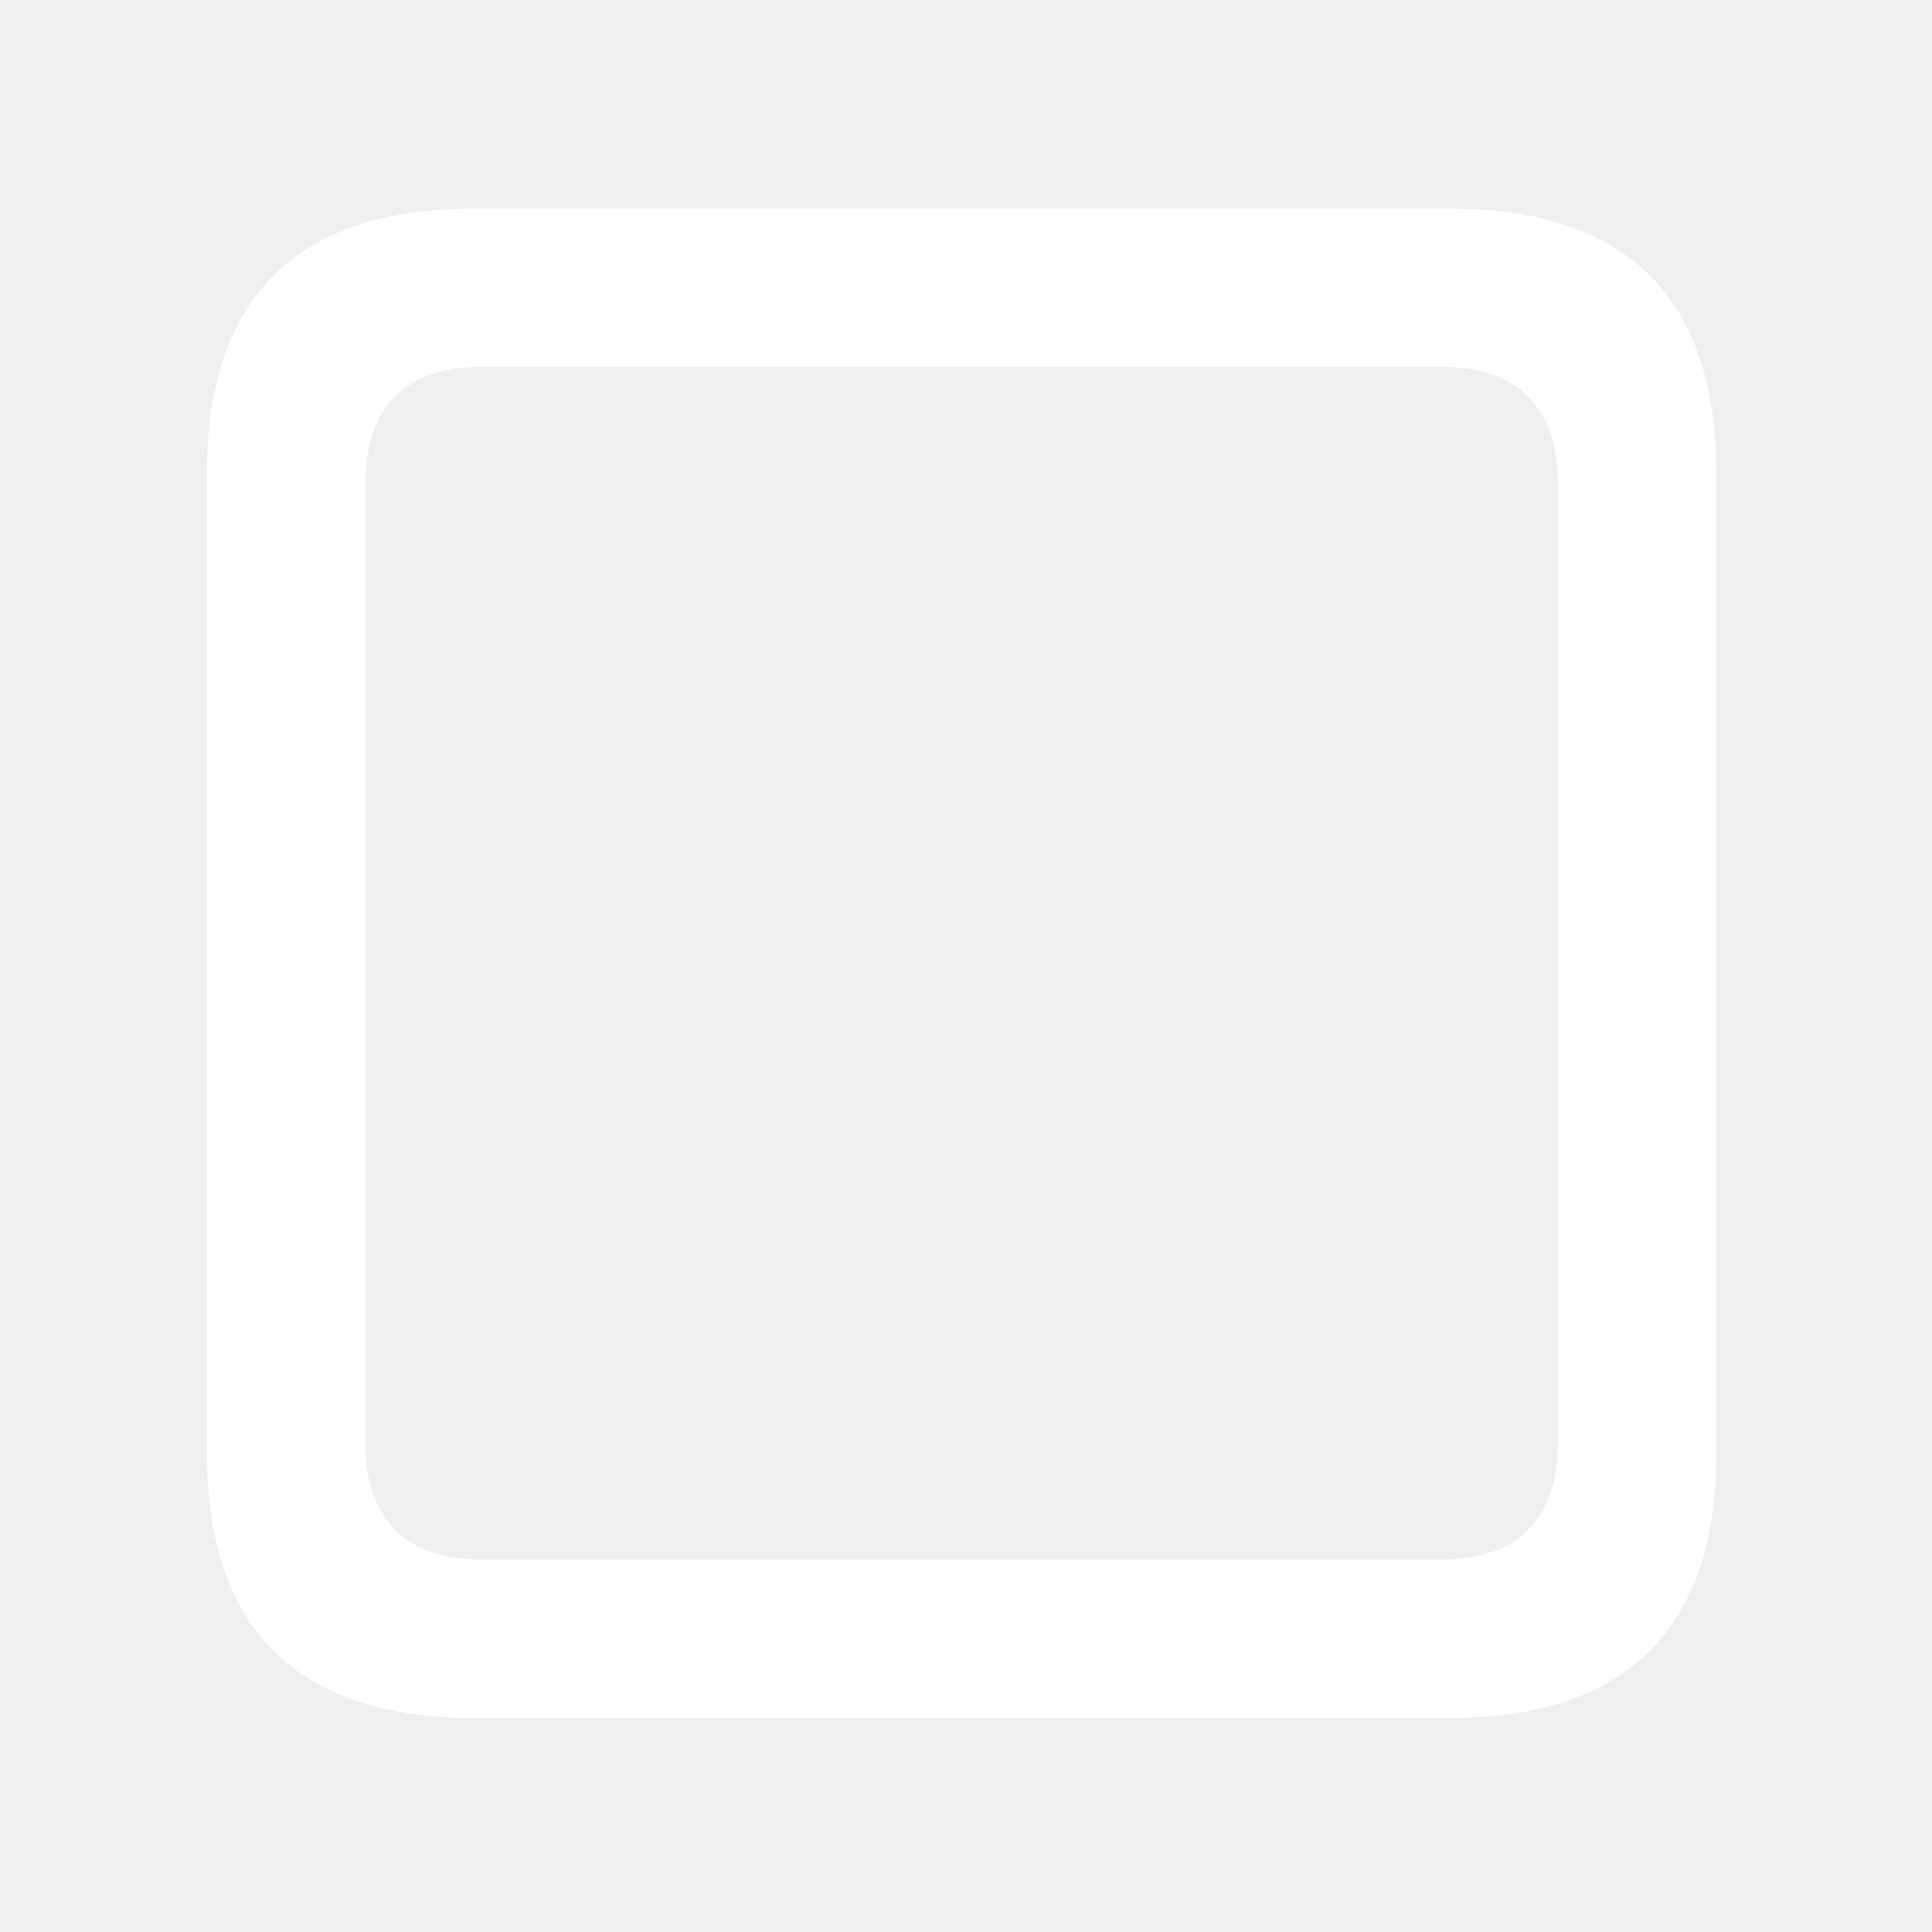
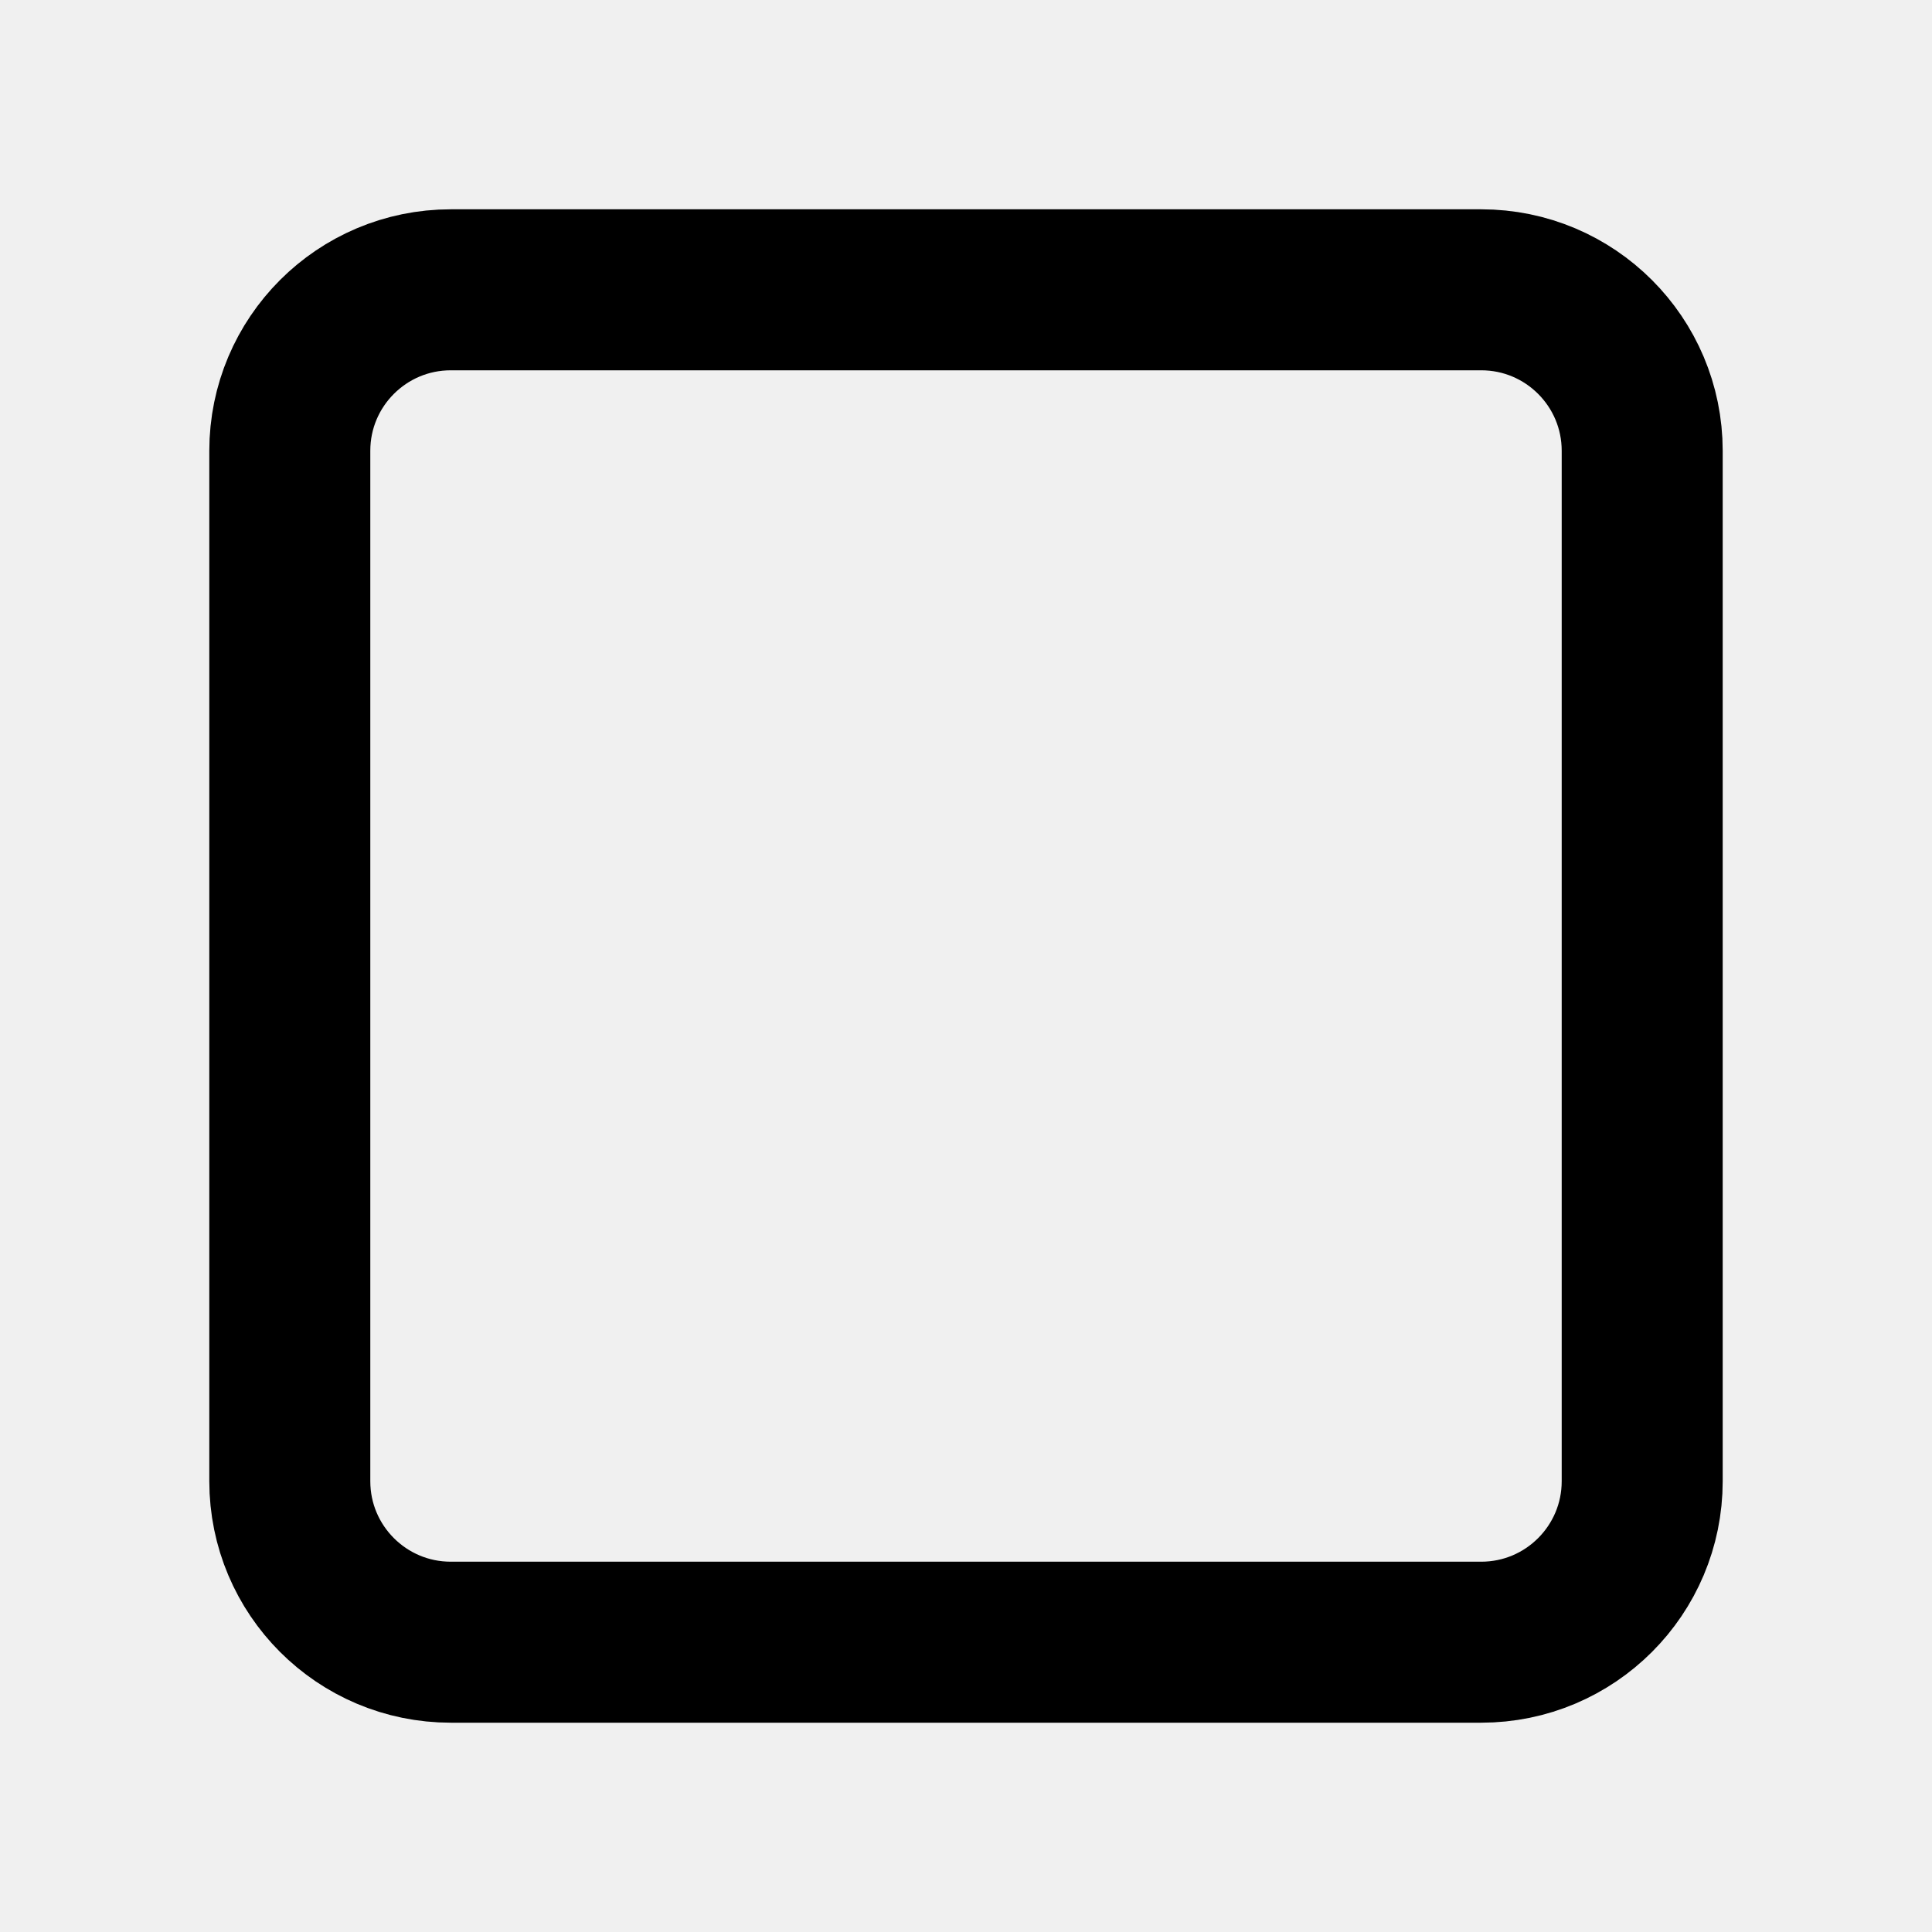
- <svg xmlns="http://www.w3.org/2000/svg" width="28" height="28" viewBox="0 0 28 28" fill="white">
-   <path d="M6.844 24.897H21.029C23.569 24.897 24.874 23.592 24.874 21.091V6.829C24.874 4.327 23.569 3.023 21.029 3.023H6.844C4.315 3.023 3 4.317 3 6.829V21.091C3 23.602 4.315 24.897 6.844 24.897ZM6.977 22.601C5.888 22.601 5.296 22.037 5.296 20.898V7.02C5.296 5.881 5.888 5.319 6.977 5.319H20.896C21.976 5.319 22.578 5.881 22.578 7.02V20.898C22.578 22.037 21.976 22.601 20.896 22.601H6.977Z" fill="white" />
+ <svg xmlns="http://www.w3.org/2000/svg" viewBox="0 0 24 24" width="24" height="24" fill="none">
+   <path d="M5.6 3.6h12.8a2 2 0 0 1 2 2v12.8a2 2 0 0 1-2 2H5.6a2 2 0 0 1-2-2V5.6a2 2 0 0 1 2-2Z" stroke="currentColor" stroke-width="2" stroke-linecap="round" stroke-linejoin="round" />
</svg>
